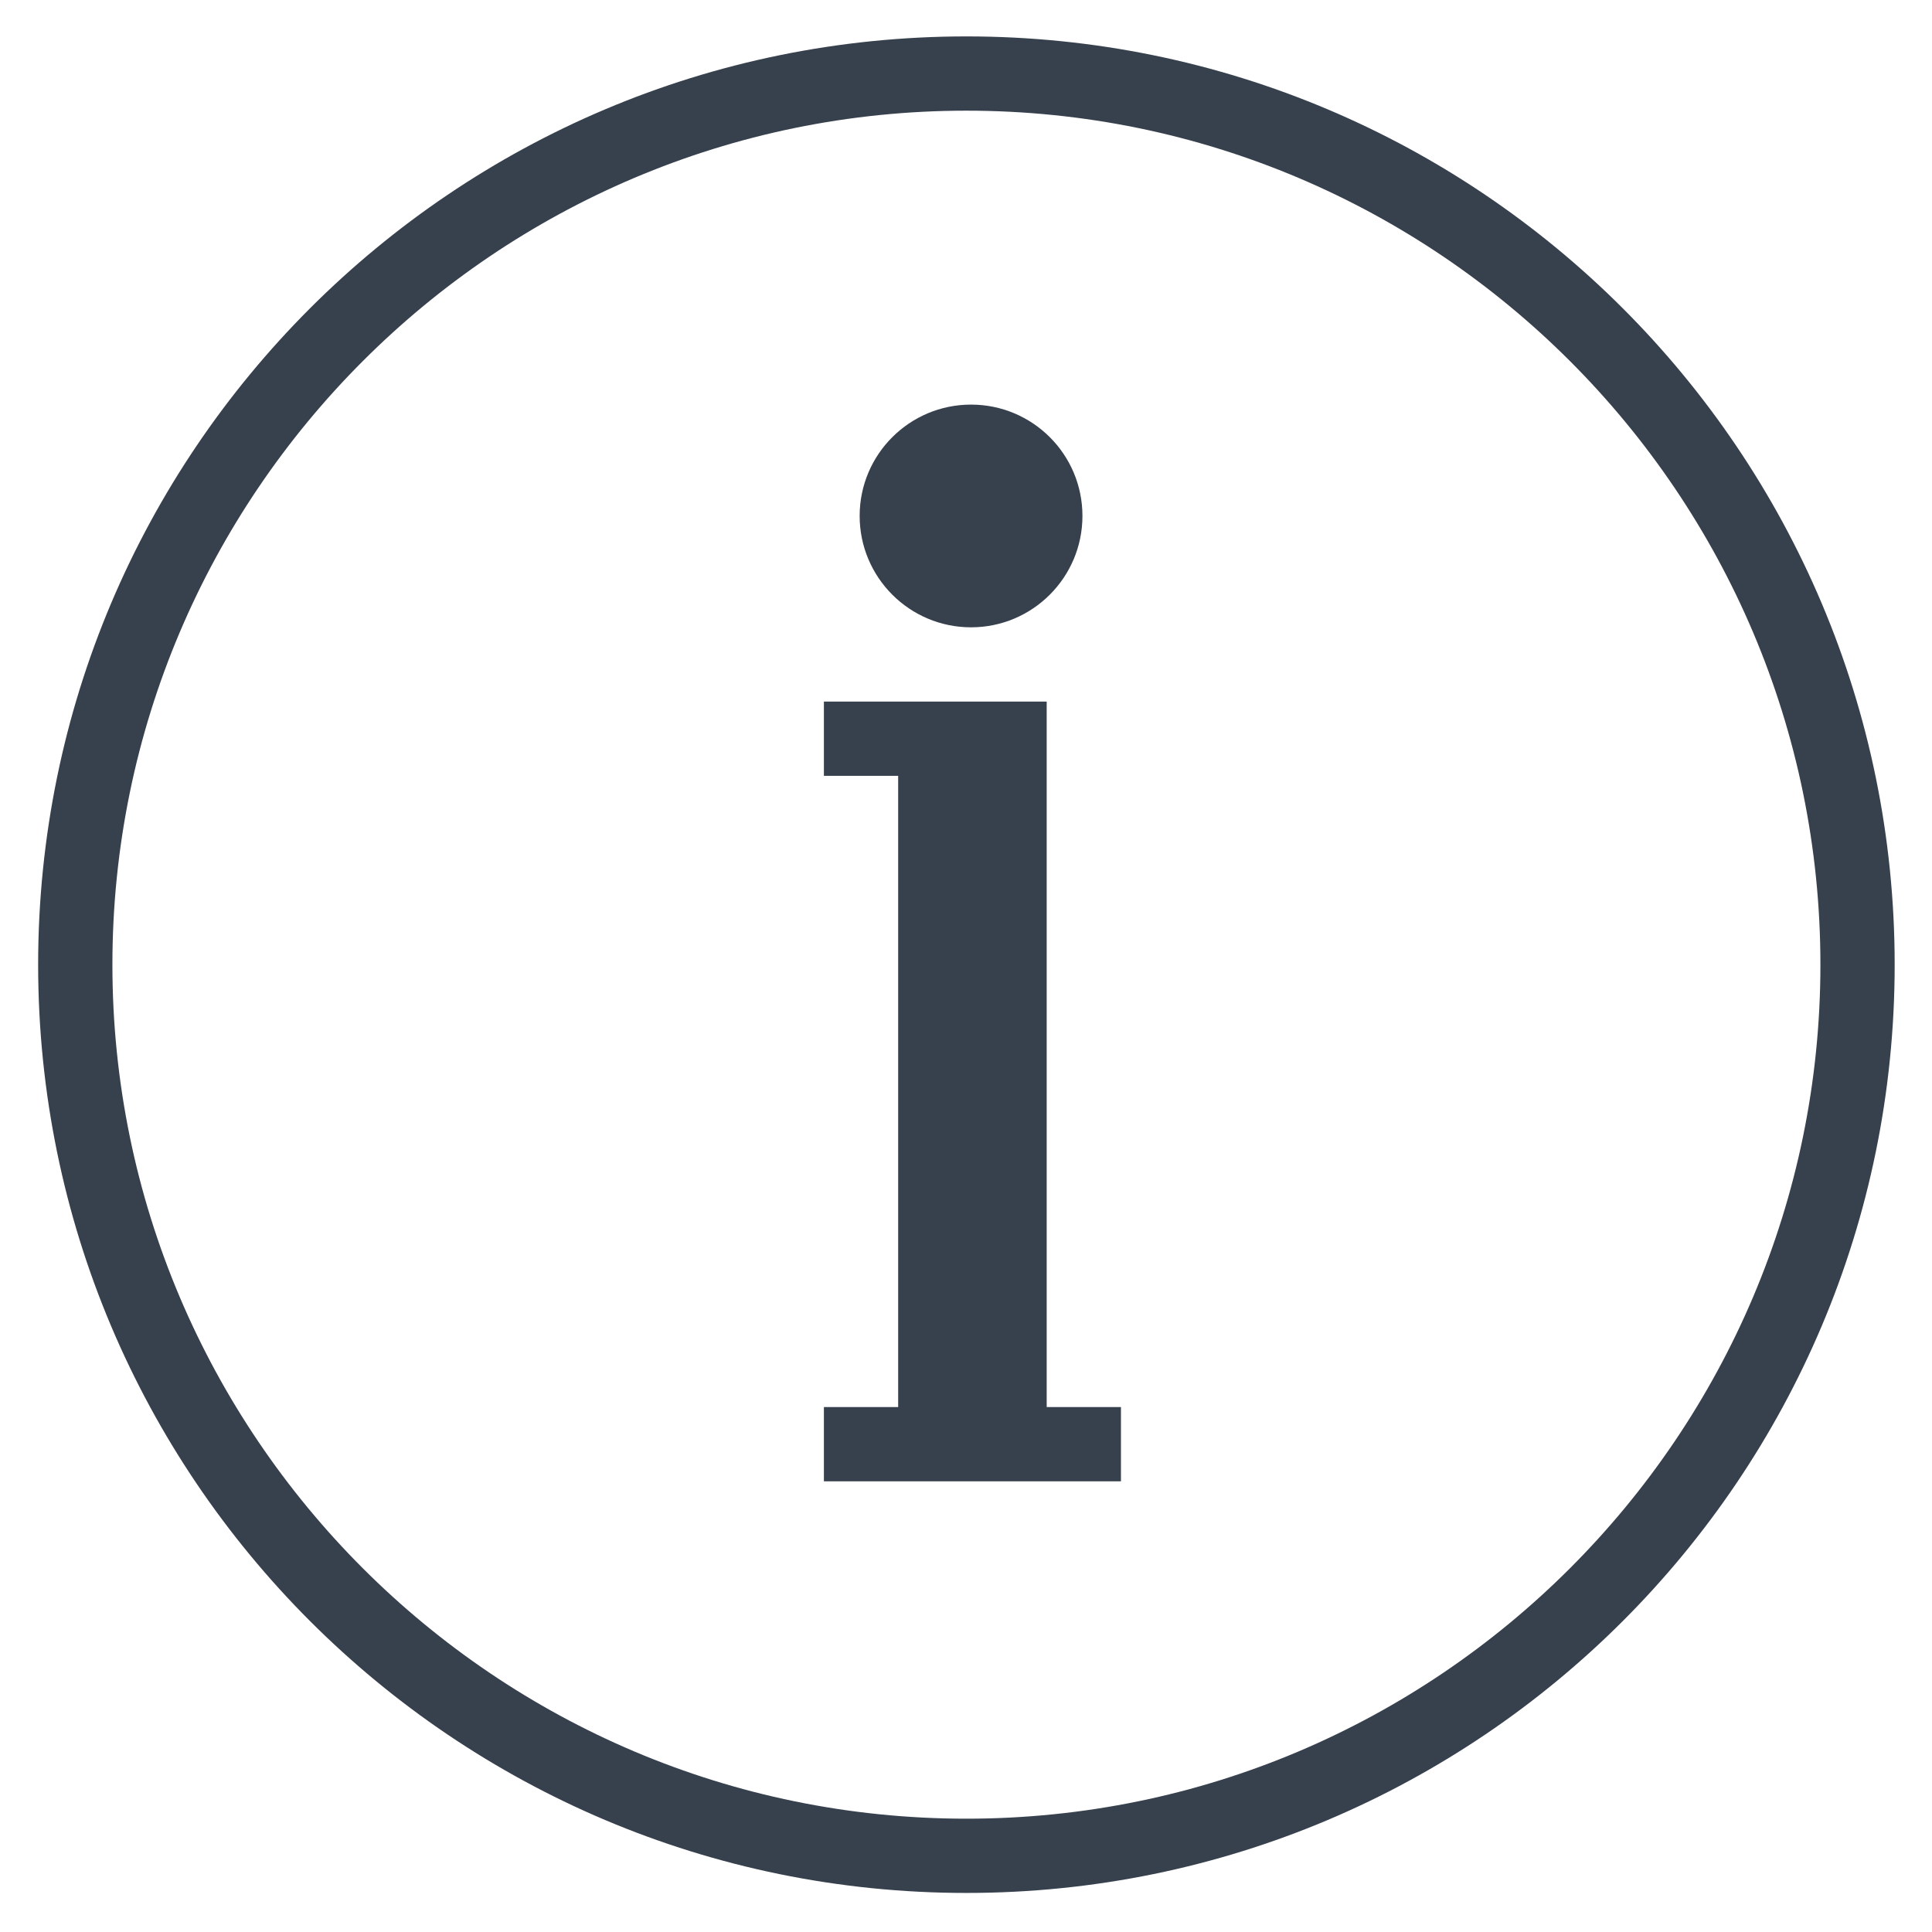
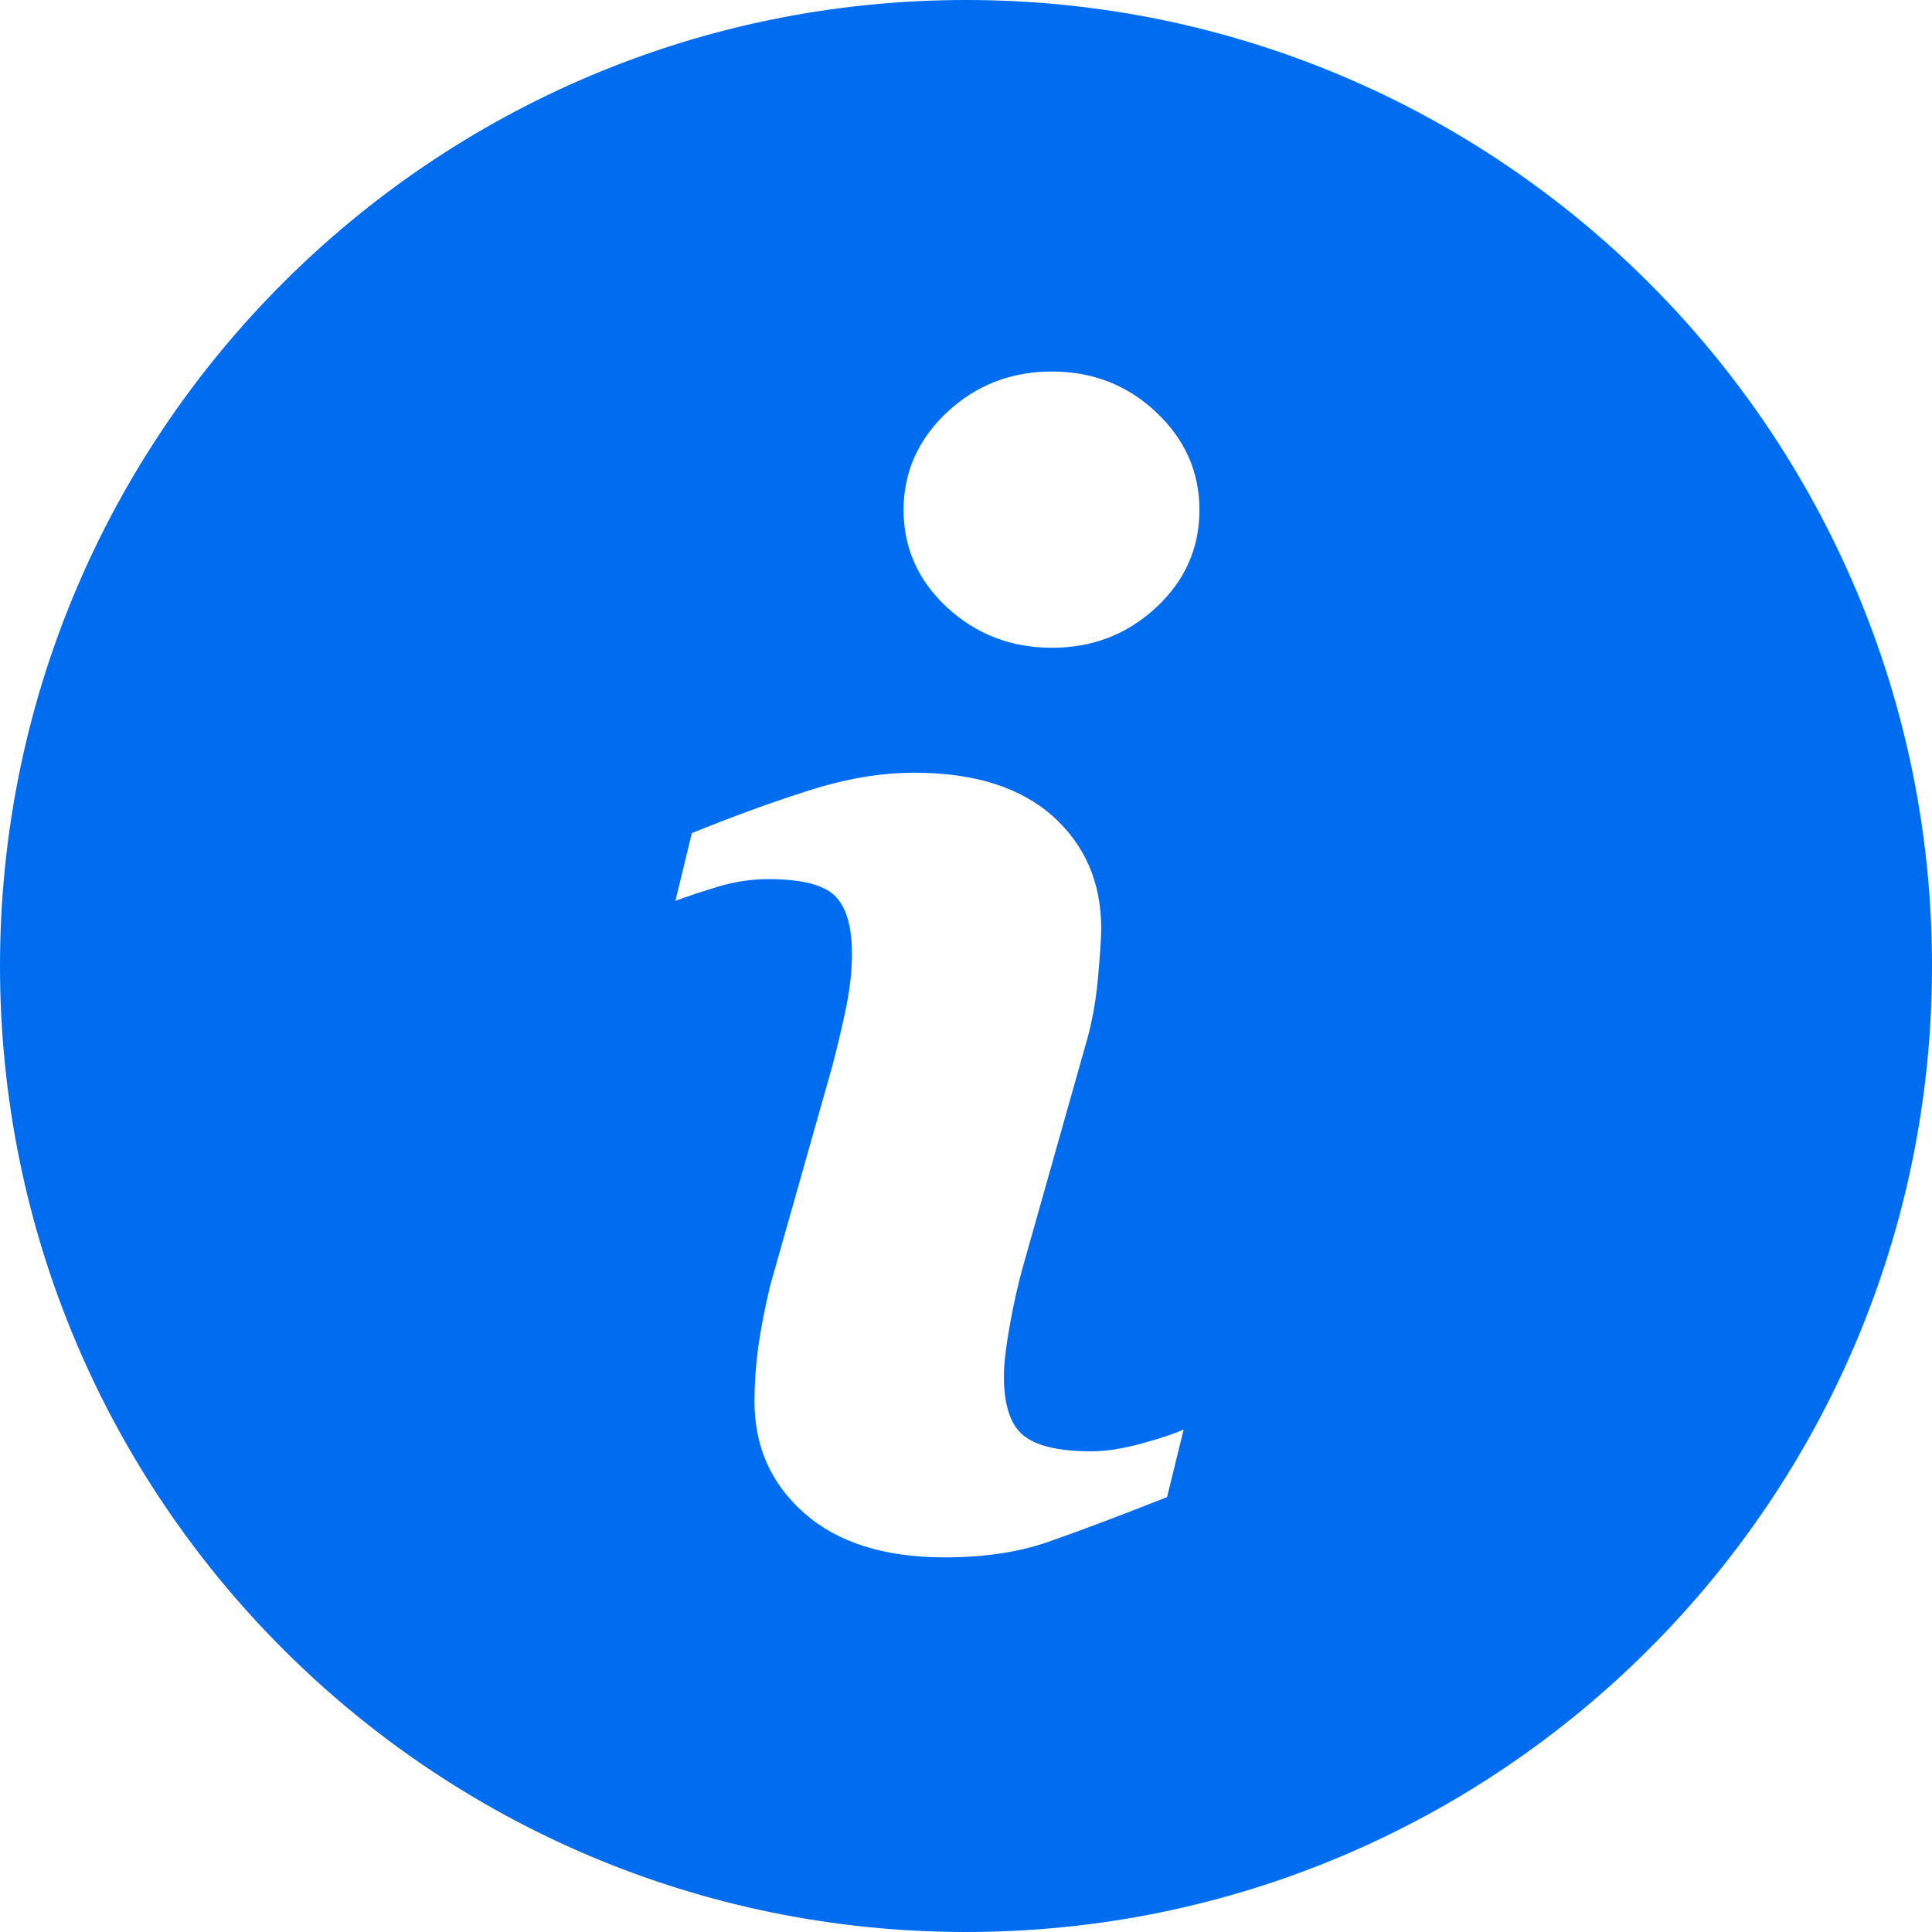
- <svg xmlns="http://www.w3.org/2000/svg" enable-background="new 0 0 512 512" height="16px" id="Layer_1" version="1.1" viewBox="0 0 512 512" width="16px" xml:space="preserve">
+ <svg xmlns="http://www.w3.org/2000/svg" version="1.1" id="Capa_1" x="0px" y="0px" viewBox="0 0 23.625 23.625" style="enable-background:new 0 0 23.625 23.625;" xml:space="preserve" width="512px" height="512px">
  <g>
-     <path d="M257.338,166.245c16.297,0,29.52-13.223,29.52-29.52c0-16.317-13.223-29.501-29.52-29.501   c-16.298,0-29.52,13.185-29.52,29.501C227.818,153.022,241.04,166.245,257.338,166.245z" fill="#37404D" />
-     <polygon fill="#37404D" points="277.383,205.605 277.383,195.265 277.383,185.925 218.343,185.925 218.343,205.605    238.023,205.605 238.023,372.885 218.343,372.885 218.343,392.565 297.063,392.565 297.063,372.885 277.383,372.885  " />
-     <path d="M256.108,9.65c-135.857,0-246,110.143-246,246c0,135.877,110.143,246,246,246   c135.857,0,246-110.123,246-246C502.108,119.793,391.966,9.65,256.108,9.65z M256.108,481.97   c-124.797,0-226.32-101.533-226.32-226.32S131.312,29.33,256.108,29.33c124.797,0,226.32,101.533,226.32,226.32   S380.905,481.97,256.108,481.97z" fill="#37404D" />
+     <path d="M11.812,0C5.289,0,0,5.289,0,11.812s5.289,11.813,11.812,11.813s11.813-5.29,11.813-11.813   S18.335,0,11.812,0z M14.271,18.307c-0.608,0.24-1.092,0.422-1.455,0.548c-0.362,0.126-0.783,0.189-1.262,0.189   c-0.736,0-1.309-0.18-1.717-0.539s-0.611-0.814-0.611-1.367c0-0.215,0.015-0.435,0.045-0.659c0.031-0.224,0.08-0.476,0.147-0.759   l0.761-2.688c0.067-0.258,0.125-0.503,0.171-0.731c0.046-0.23,0.068-0.441,0.068-0.633c0-0.342-0.071-0.582-0.212-0.717   c-0.143-0.135-0.412-0.201-0.813-0.201c-0.196,0-0.398,0.029-0.605,0.09c-0.205,0.063-0.383,0.12-0.529,0.176l0.201-0.828   c0.498-0.203,0.975-0.377,1.43-0.521c0.455-0.146,0.885-0.218,1.29-0.218c0.731,0,1.295,0.178,1.692,0.53   c0.395,0.353,0.594,0.812,0.594,1.376c0,0.117-0.014,0.323-0.041,0.617c-0.027,0.295-0.078,0.564-0.152,0.811l-0.757,2.68   c-0.062,0.215-0.117,0.461-0.167,0.736c-0.049,0.275-0.073,0.485-0.073,0.626c0,0.356,0.079,0.599,0.239,0.728   c0.158,0.129,0.435,0.194,0.827,0.194c0.185,0,0.392-0.033,0.626-0.097c0.232-0.064,0.4-0.121,0.506-0.17L14.271,18.307z    M14.137,7.429c-0.353,0.328-0.778,0.492-1.275,0.492c-0.496,0-0.924-0.164-1.28-0.492c-0.354-0.328-0.533-0.727-0.533-1.193   c0-0.465,0.18-0.865,0.533-1.196c0.356-0.332,0.784-0.497,1.28-0.497c0.497,0,0.923,0.165,1.275,0.497   c0.353,0.331,0.53,0.731,0.53,1.196C14.667,6.703,14.49,7.101,14.137,7.429z" fill="#006DF0" />
  </g>
+   <g>
+ </g>
+   <g>
+ </g>
+   <g>
+ </g>
+   <g>
+ </g>
+   <g>
+ </g>
+   <g>
+ </g>
+   <g>
+ </g>
+   <g>
+ </g>
+   <g>
+ </g>
+   <g>
+ </g>
+   <g>
+ </g>
+   <g>
+ </g>
+   <g>
+ </g>
+   <g>
+ </g>
+   <g>
+ </g>
</svg>
